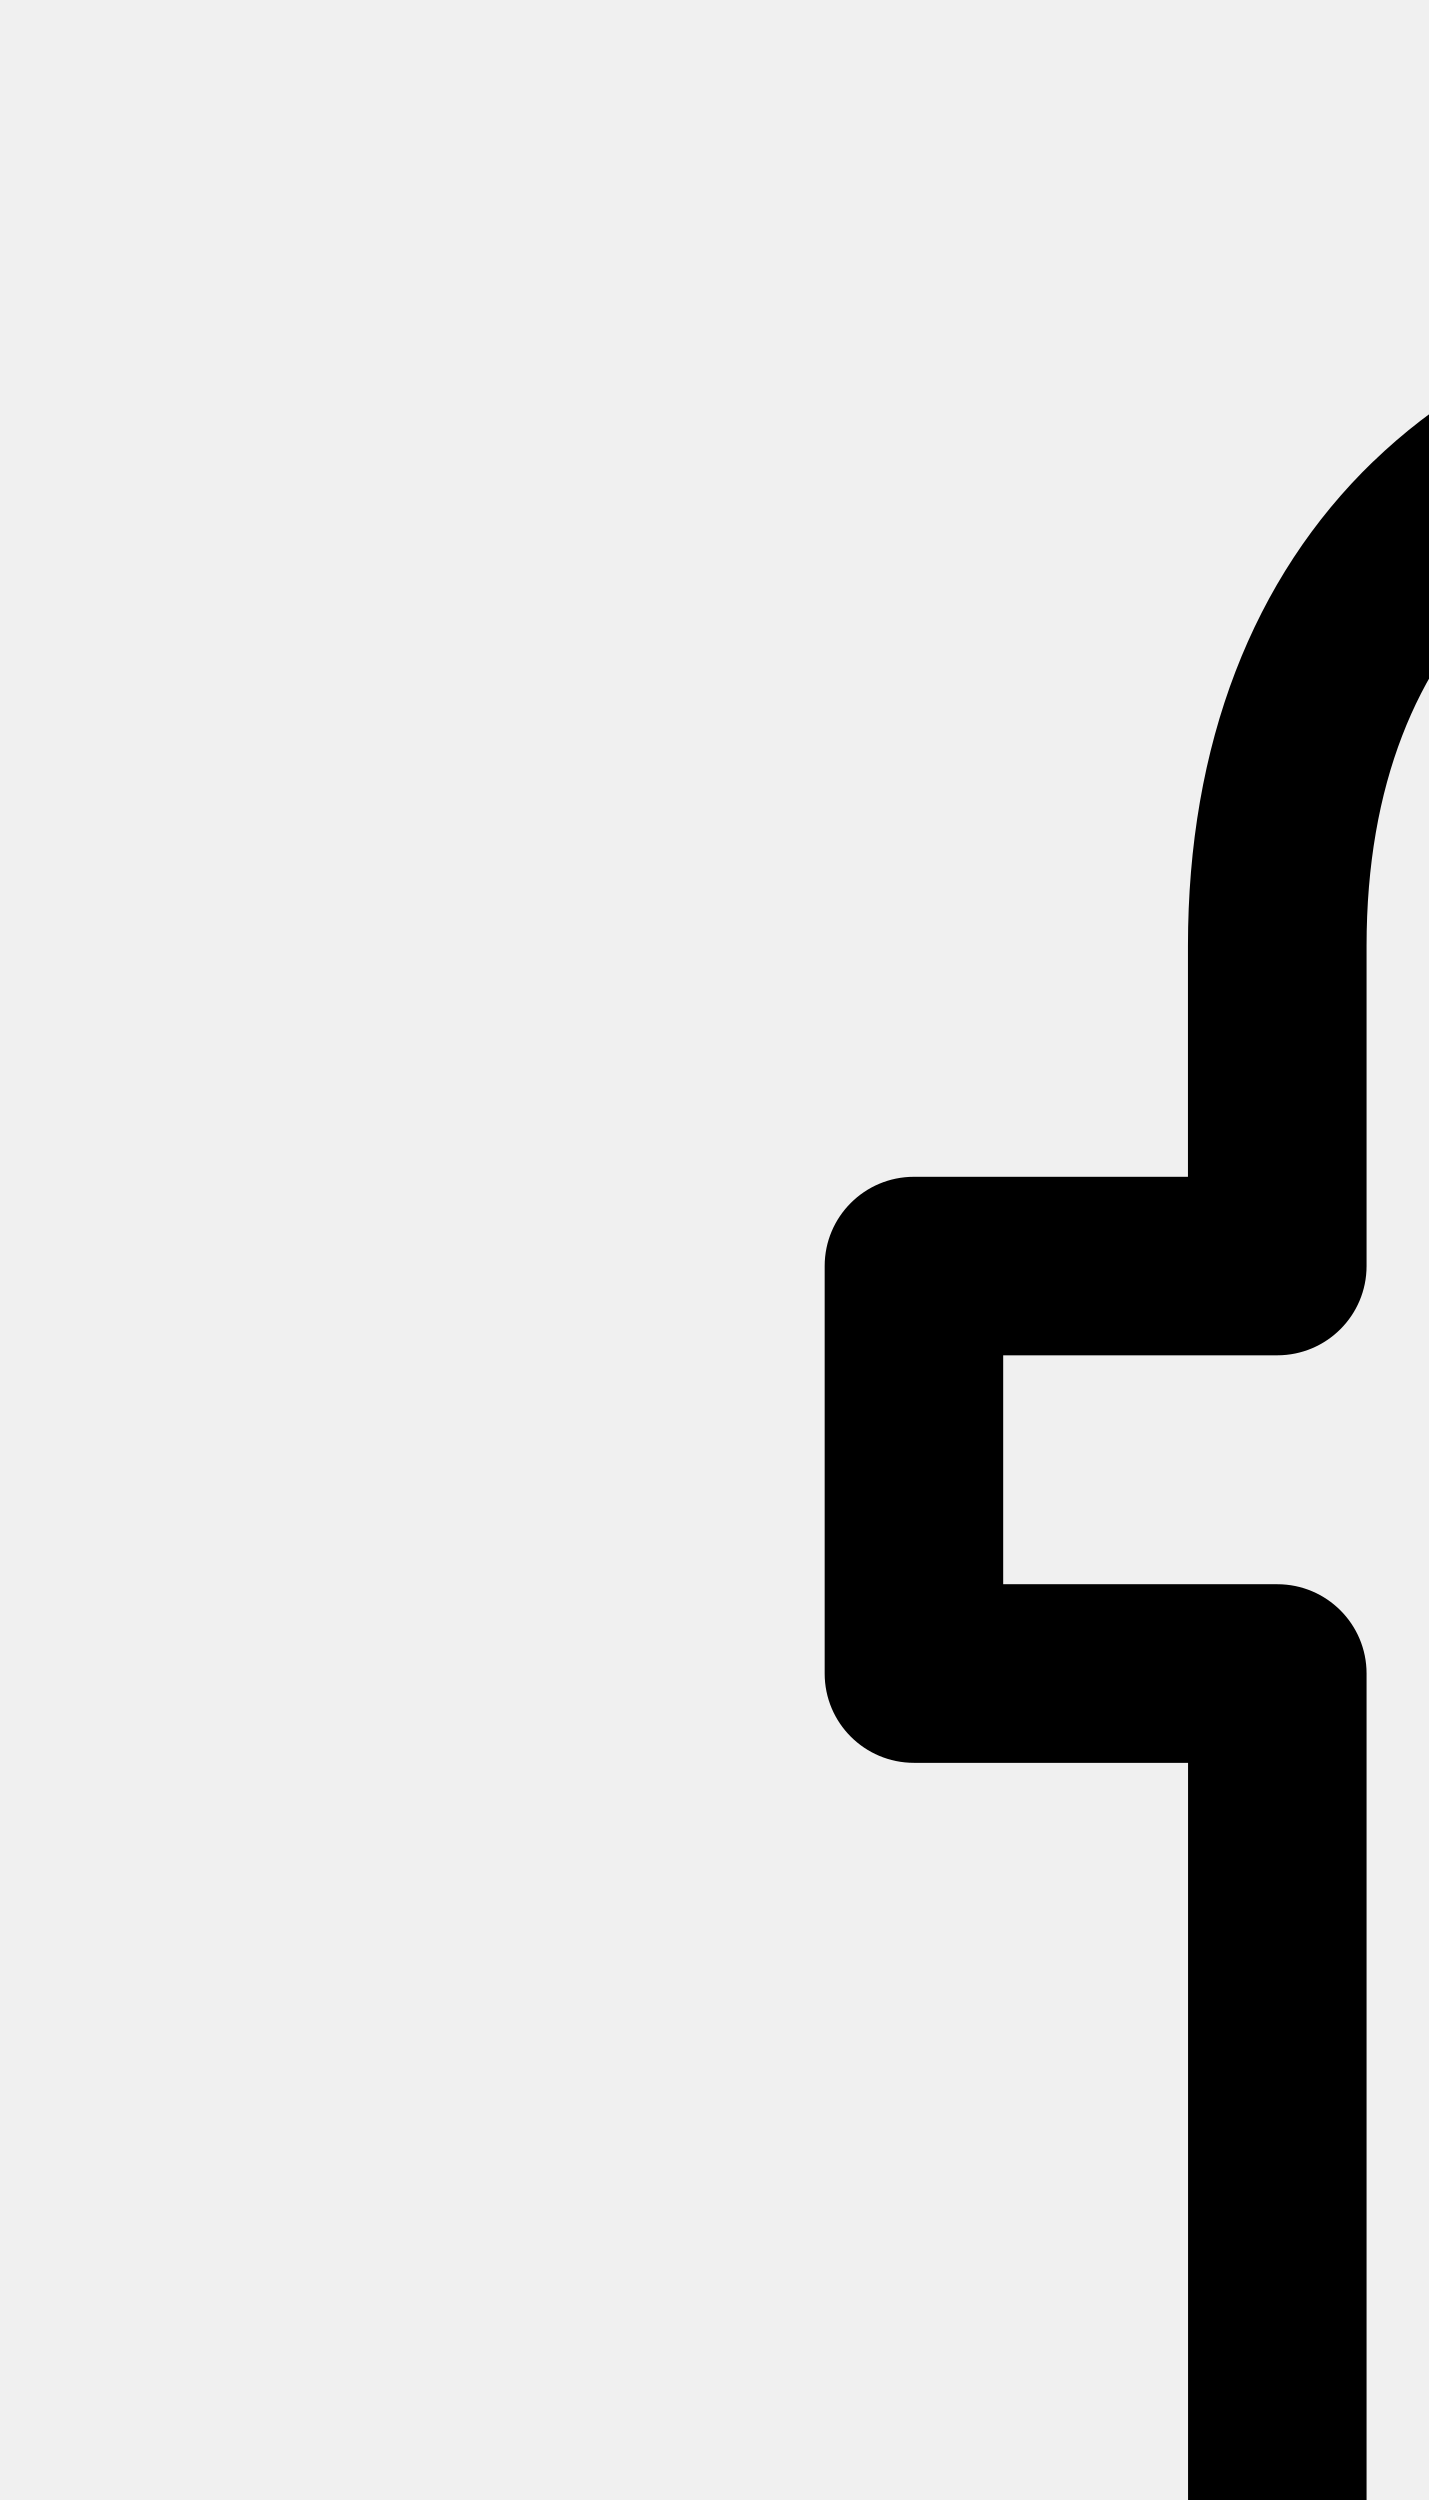
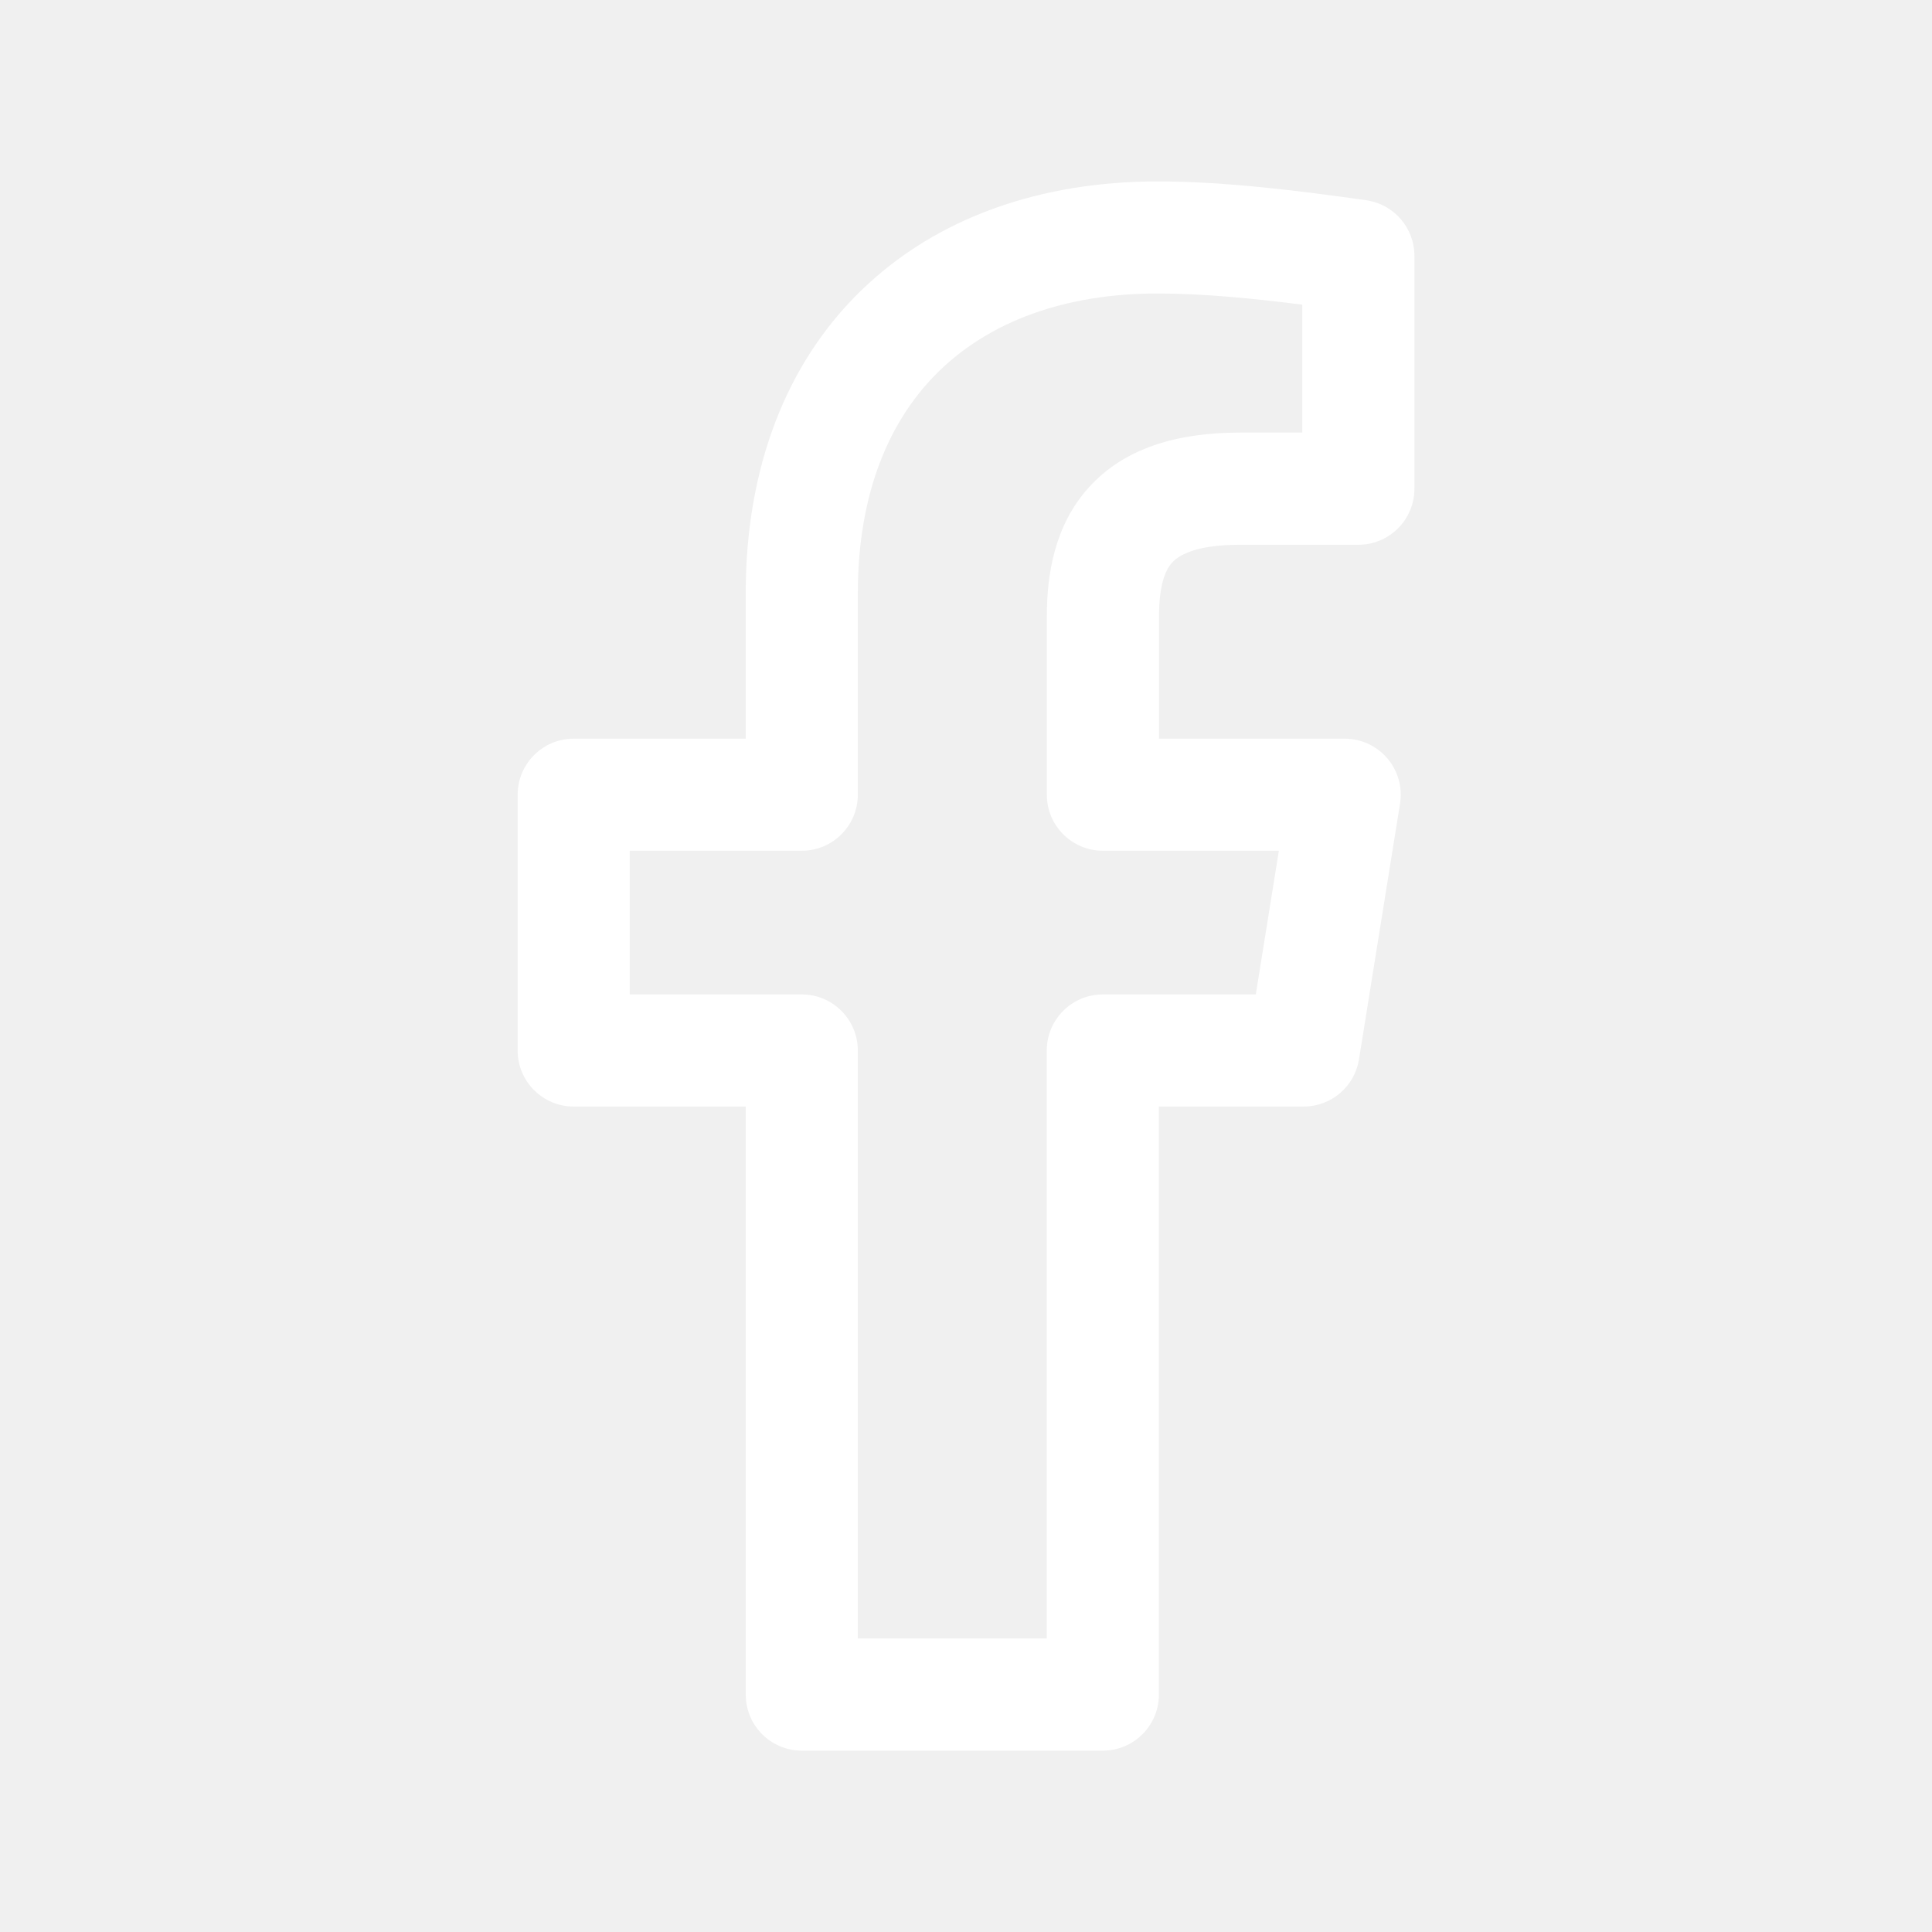
- <svg xmlns="http://www.w3.org/2000/svg" width="100%" height="100%" fill="none">
-   <path fill-rule="evenodd" clip-rule="evenodd" d="M14.279 4.797c1.247-1.203 2.97-1.792 4.895-1.792 1.13 0 2.397.161 3.456.312a.928.928 0 0 1 .797.919v3.859a.928.928 0 0 1-.928.928h-1.964c-.766 0-1.027.191-1.123.297-.113.126-.215.374-.215.893v2.022h3.076a.928.928 0 0 1 .916 1.075l-.68 4.237a.928.928 0 0 1-.916.781H19.195v9.74a.928.928 0 0 1-.928.928H13.28a.928.928 0 0 1-.928-.928v-9.74H9.502a.928.928 0 0 1-.928-.928v-4.237a.928.928 0 0 1 .928-.928h2.849V9.834c0-2.095.675-3.829 1.927-5.037Zm1.289 1.336c-.826.797-1.36 2.014-1.36 3.701v3.329a.928.928 0 0 1-.928.928h-2.85v2.38H13.28a.928.928 0 0 1 .928.928v9.739h3.13v-9.739a.928.928 0 0 1 .928-.928H20.8l.382-2.38h-2.915a.928.928 0 0 1-.928-.928v-2.951c0-.692.124-1.503.691-2.134.584-.65 1.456-.913 2.504-.913h1.036V5.046c-.819-.104-1.654-.185-2.396-.185-1.55 0-2.774.47-3.606 1.272Z" fill="#000" />
+ <svg xmlns="http://www.w3.org/2000/svg" width="32" height="32" fill="none">
+   <path fill-rule="evenodd" clip-rule="evenodd" d="M14.279 4.797c1.247-1.203 2.97-1.792 4.895-1.792 1.13 0 2.397.161 3.456.312a.928.928 0 0 1 .797.919v3.859a.928.928 0 0 1-.928.928h-1.964c-.766 0-1.027.191-1.123.297-.113.126-.215.374-.215.893v2.022h3.076a.928.928 0 0 1 .916 1.075l-.68 4.237a.928.928 0 0 1-.916.781H19.195v9.74a.928.928 0 0 1-.928.928H13.28a.928.928 0 0 1-.928-.928v-9.74H9.502a.928.928 0 0 1-.928-.928v-4.237a.928.928 0 0 1 .928-.928h2.849V9.834c0-2.095.675-3.829 1.927-5.037Zm1.289 1.336c-.826.797-1.36 2.014-1.36 3.701v3.329a.928.928 0 0 1-.928.928h-2.85v2.38H13.28a.928.928 0 0 1 .928.928v9.739h3.13v-9.739a.928.928 0 0 1 .928-.928H20.8l.382-2.38h-2.915a.928.928 0 0 1-.928-.928v-2.951c0-.692.124-1.503.691-2.134.584-.65 1.456-.913 2.504-.913h1.036V5.046c-.819-.104-1.654-.185-2.396-.185-1.55 0-2.774.47-3.606 1.272Z" fill="#fff" />
</svg>
